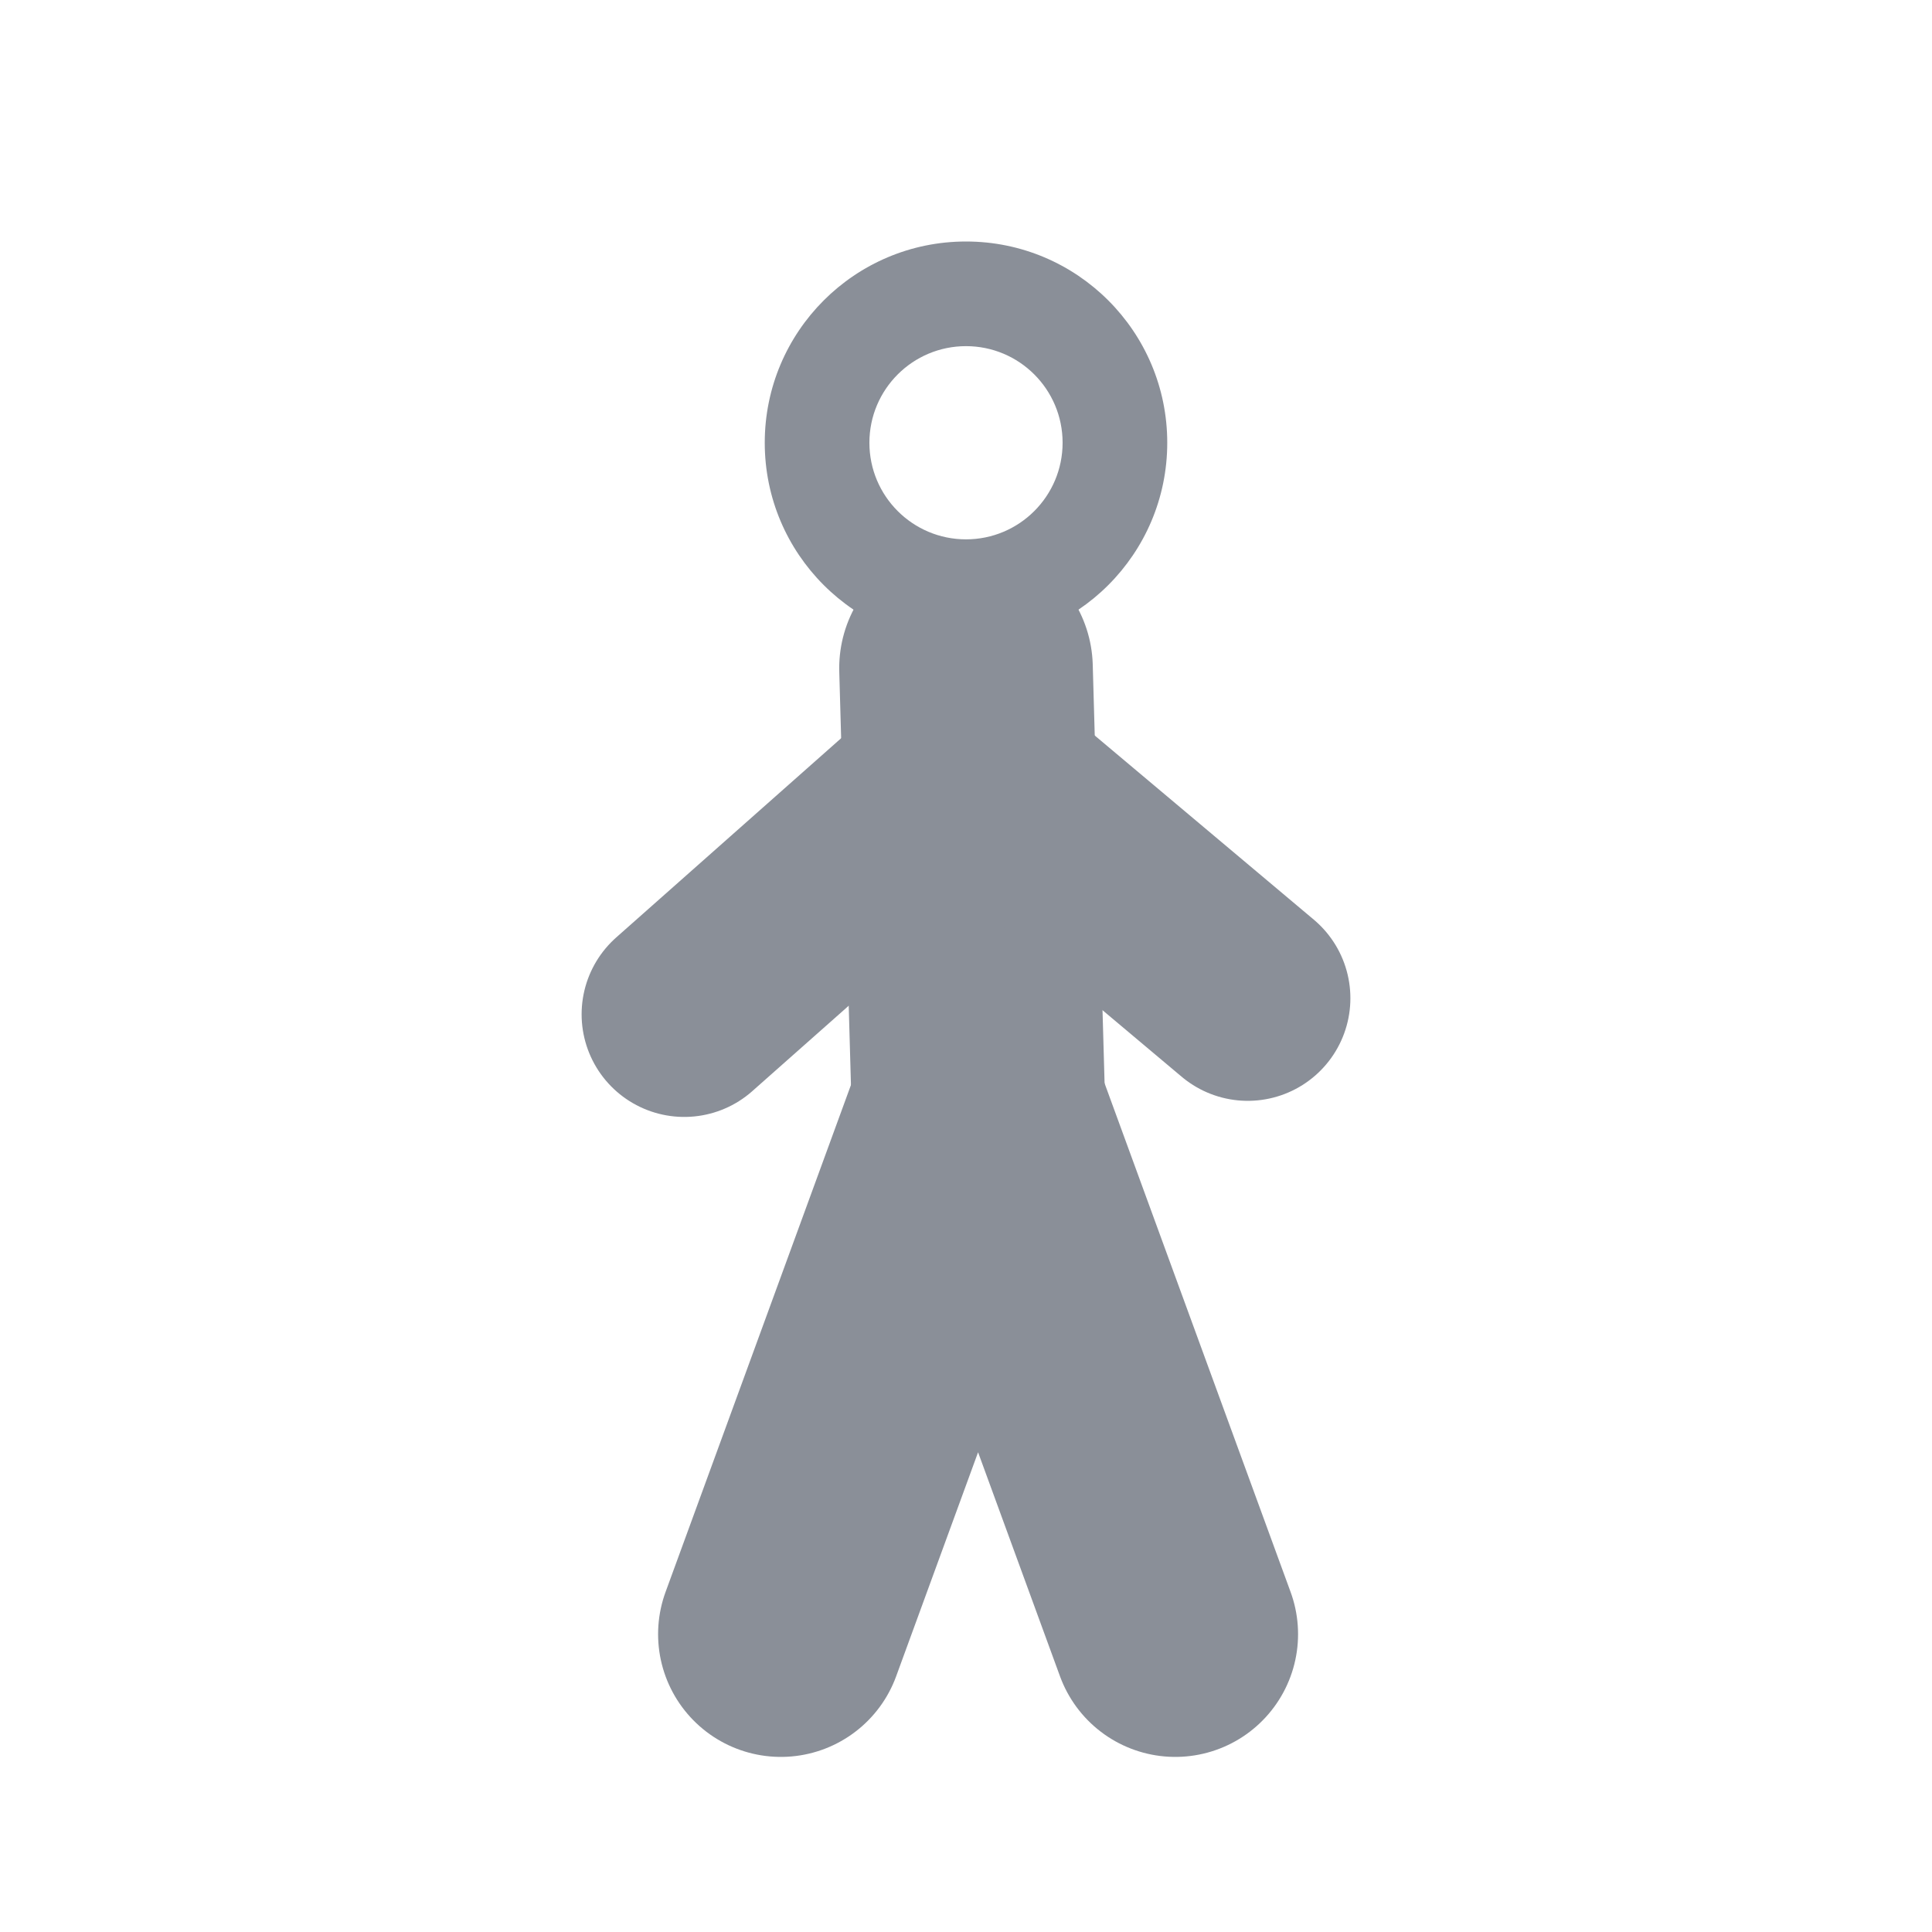
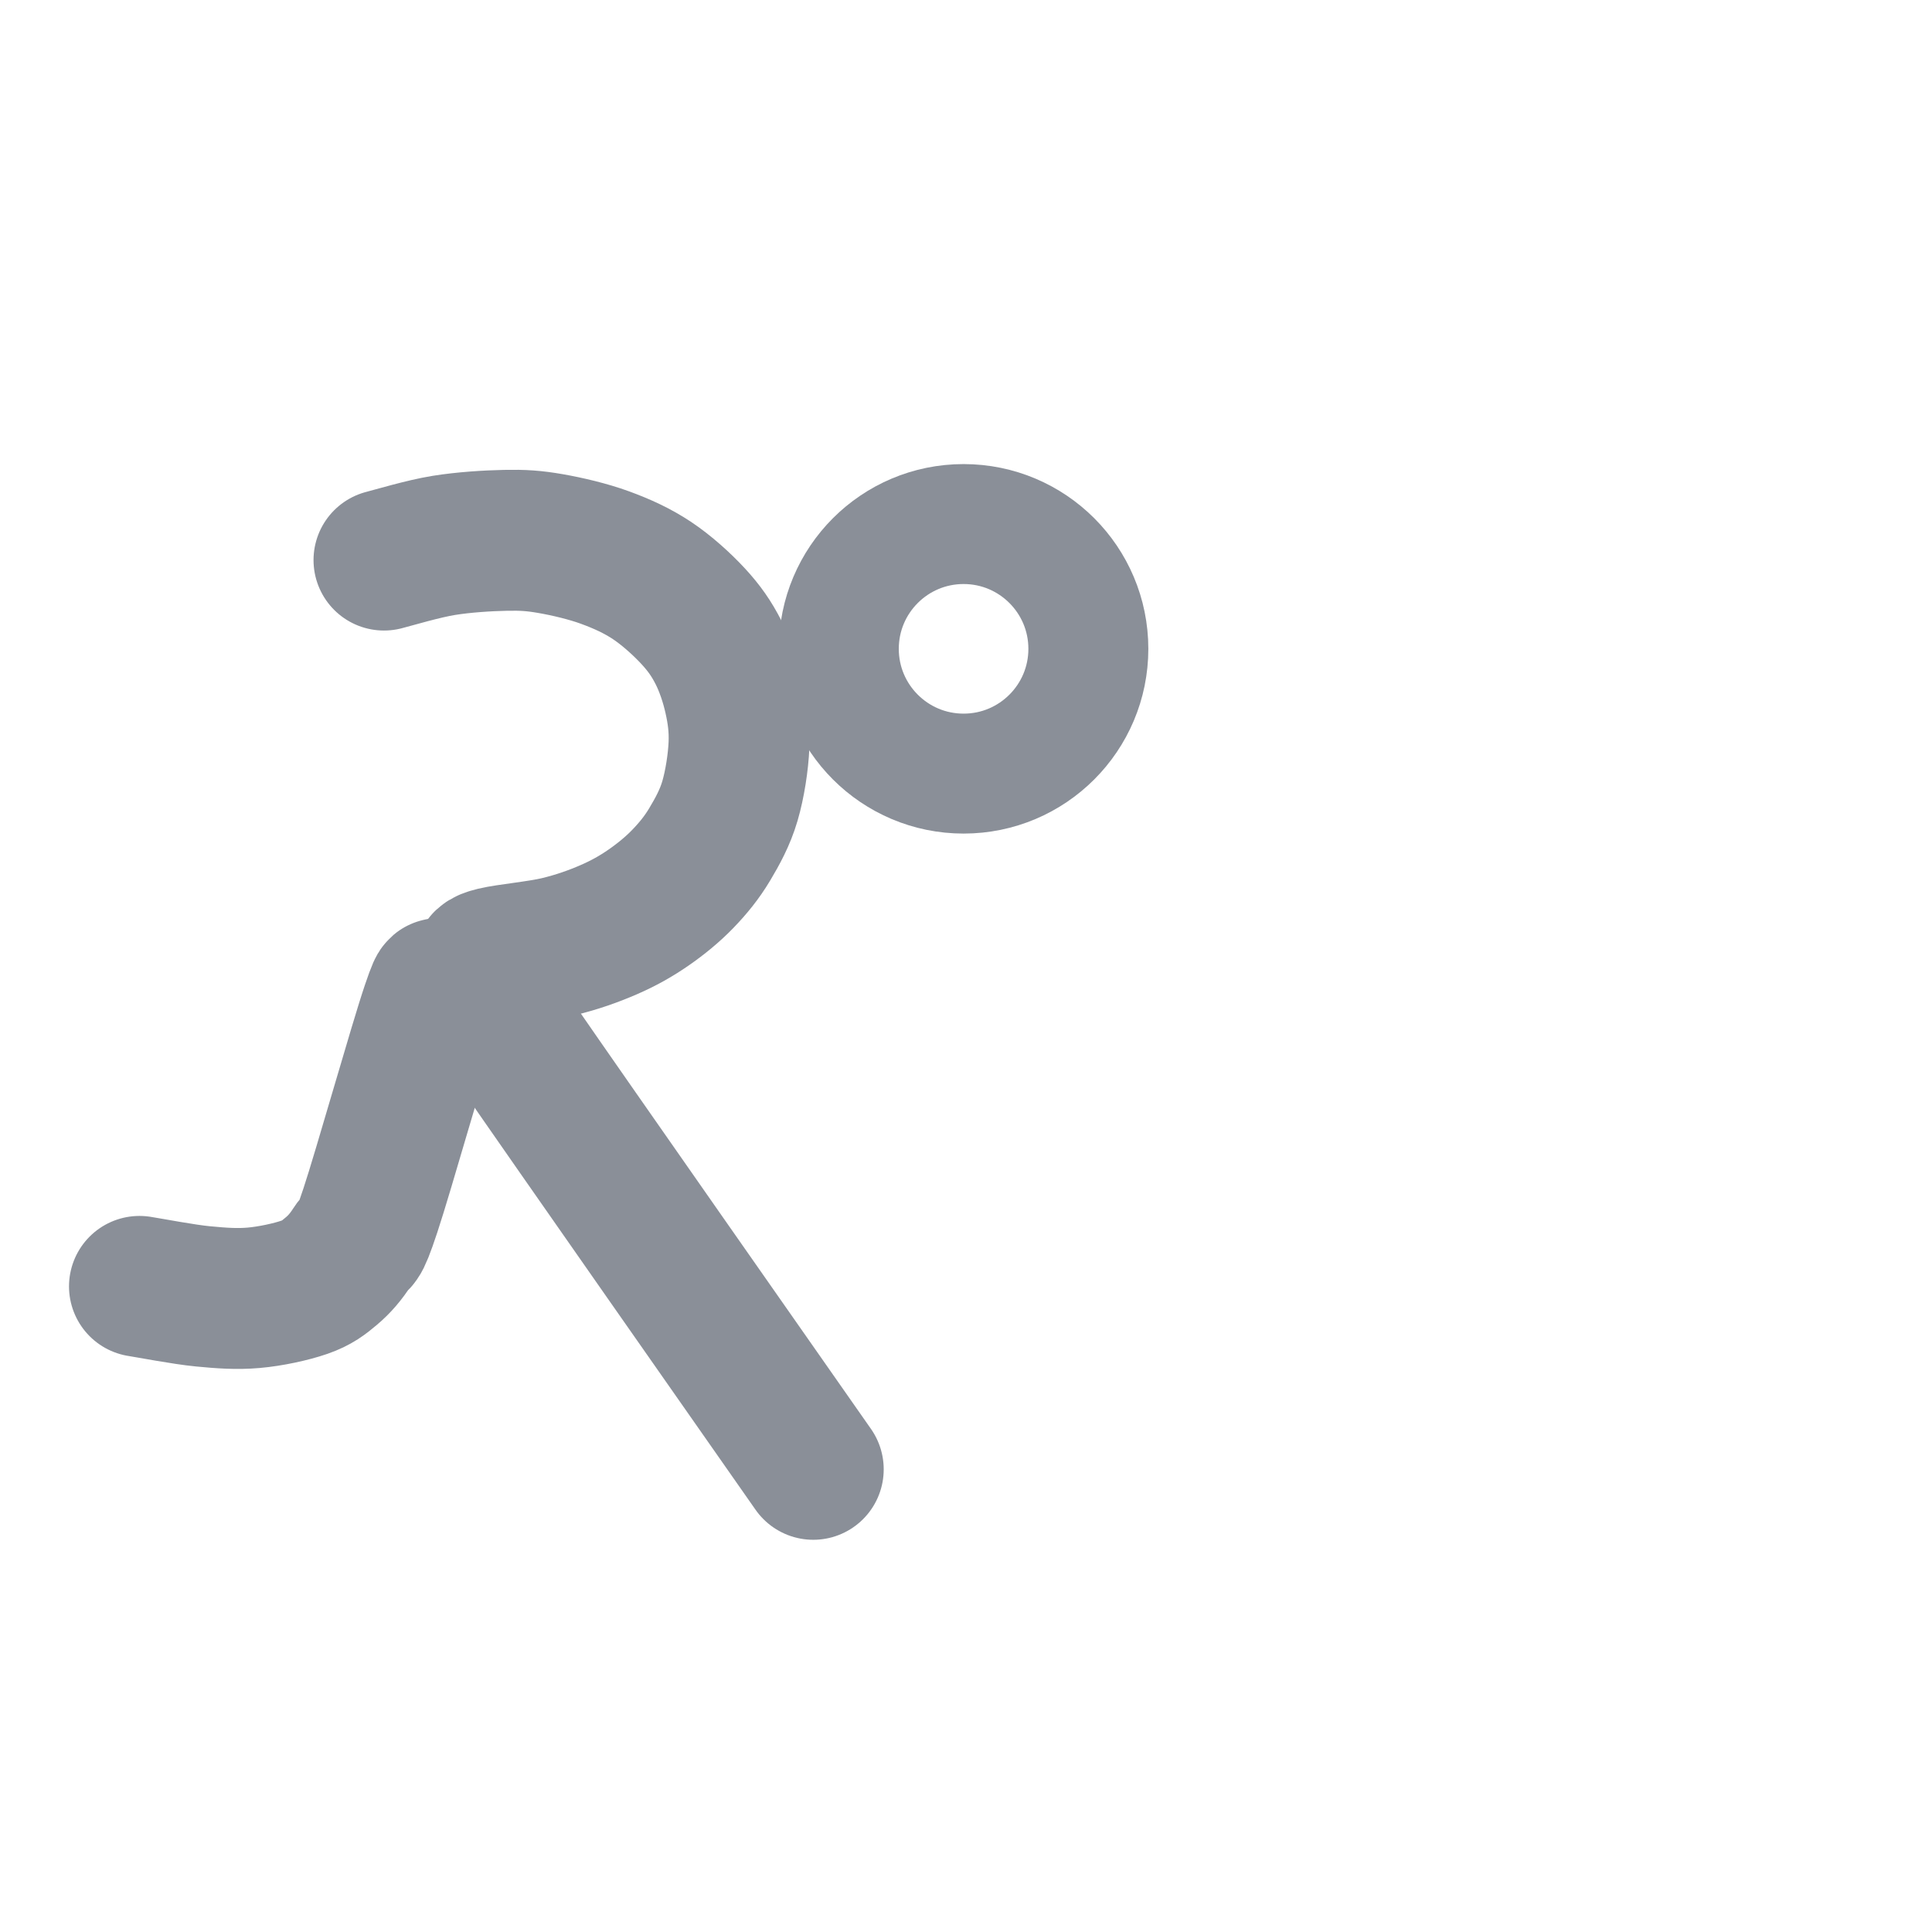
- <svg xmlns="http://www.w3.org/2000/svg" fill="none" aria-label="Walk" viewBox="0 0 24 24">
-   <g color="#8a8f98">
-     <path fill="#8a8f98" fill-rule="evenodd" d="M14.5 5.5a2.5 2.5 0 1 1-5 0 2.5 2.5 0 1 1 5 0m-1.3 0a1.2 1.2 0 1 0-2.4 0 1.2 1.2 0 1 0 2.4 0" />
-     <path stroke="#8a8f98" stroke-linecap="round" stroke-linejoin="round" stroke-width="3.15" d="m12 8.3.15 5.3" />
-     <path stroke="#8a8f98" stroke-linecap="round" stroke-linejoin="round" stroke-width="2.55" d="m12 9.5-3.5 3.1m3.55-3.1 3.45 2.9" />
-     <path stroke="#8a8f98" stroke-linecap="round" stroke-linejoin="round" stroke-width="3.05" d="M12.15 13.6 9.7 20.3m2.45-6.7 2.45 6.7" />
+ <svg xmlns="http://www.w3.org/2000/svg" viewBox="0 0 24 24" fill="none" stroke-linecap="round" stroke-linejoin="round" role="img" aria-label="Walk">
+   <g stroke="#8a8f98" stroke-width="1.75">
+     <g transform="translate(-2.475 -1.345) scale(0.0225)" stroke-width="77.8">
+       <path d="M322.0 369.0C327.5 367.6 343.8 362.7 355.0 360.9C366.2 359.1 379.2 358.3 389.0 358.1C398.8 357.9 404.8 358.3 414.0 359.9C423.2 361.5 434.7 364.2 444.0 367.6C453.3 371.0 461.9 374.9 470.0 380.3C478.1 385.7 486.6 393.4 492.7 400.0C498.8 406.6 502.9 412.5 506.7 420.0C510.5 427.5 513.5 436.5 515.4 445.0C517.3 453.5 518.4 461.5 518.0 471.0C517.6 480.5 515.7 492.8 513.0 502.0C510.3 511.2 506.1 518.8 501.8 526.0C497.5 533.2 492.6 539.2 487.0 545.0C481.4 550.8 474.8 556.2 468.0 560.9C461.2 565.6 454.3 569.5 446.0 573.1C437.7 576.7 428.5 580.0 418.0 582.5C407.5 585.0 390.0 586.6 383.0 588.3C376.0 590.0 377.6 591.0 375.8 592.6C374.0 594.2 372.6 597.1 372.0 598.0" />
+       <path d="M187.0 770.0C192.8 770.9 211.5 774.5 222.0 775.5C232.5 776.5 240.7 777.1 250.0 776.3C259.3 775.5 270.8 773.0 278.0 770.5C285.2 768.0 288.6 765.2 293.0 761.5C297.4 757.8 301.0 753.6 304.6 748.0C308.2 742.4 307.2 750.0 314.5 728.0C321.8 706.0 341.5 636.1 348.3 616.1C355.1 596.1 351.2 611.2 355.1 608.2C359.1 605.2 369.2 599.7 372.0 598.0" />
+       <path d="M372.0 598.0C373.0 599.7 374.1 601.8 377.8 608.0C381.5 614.2 364.0 591.2 394.2 635.0C424.4 678.8 531.5 831.7 559.0 871.0" />
+     </g>
+     <circle cx="11.97" cy="8.06" r="1.55" stroke-width="1.49" />
  </g>
</svg>
